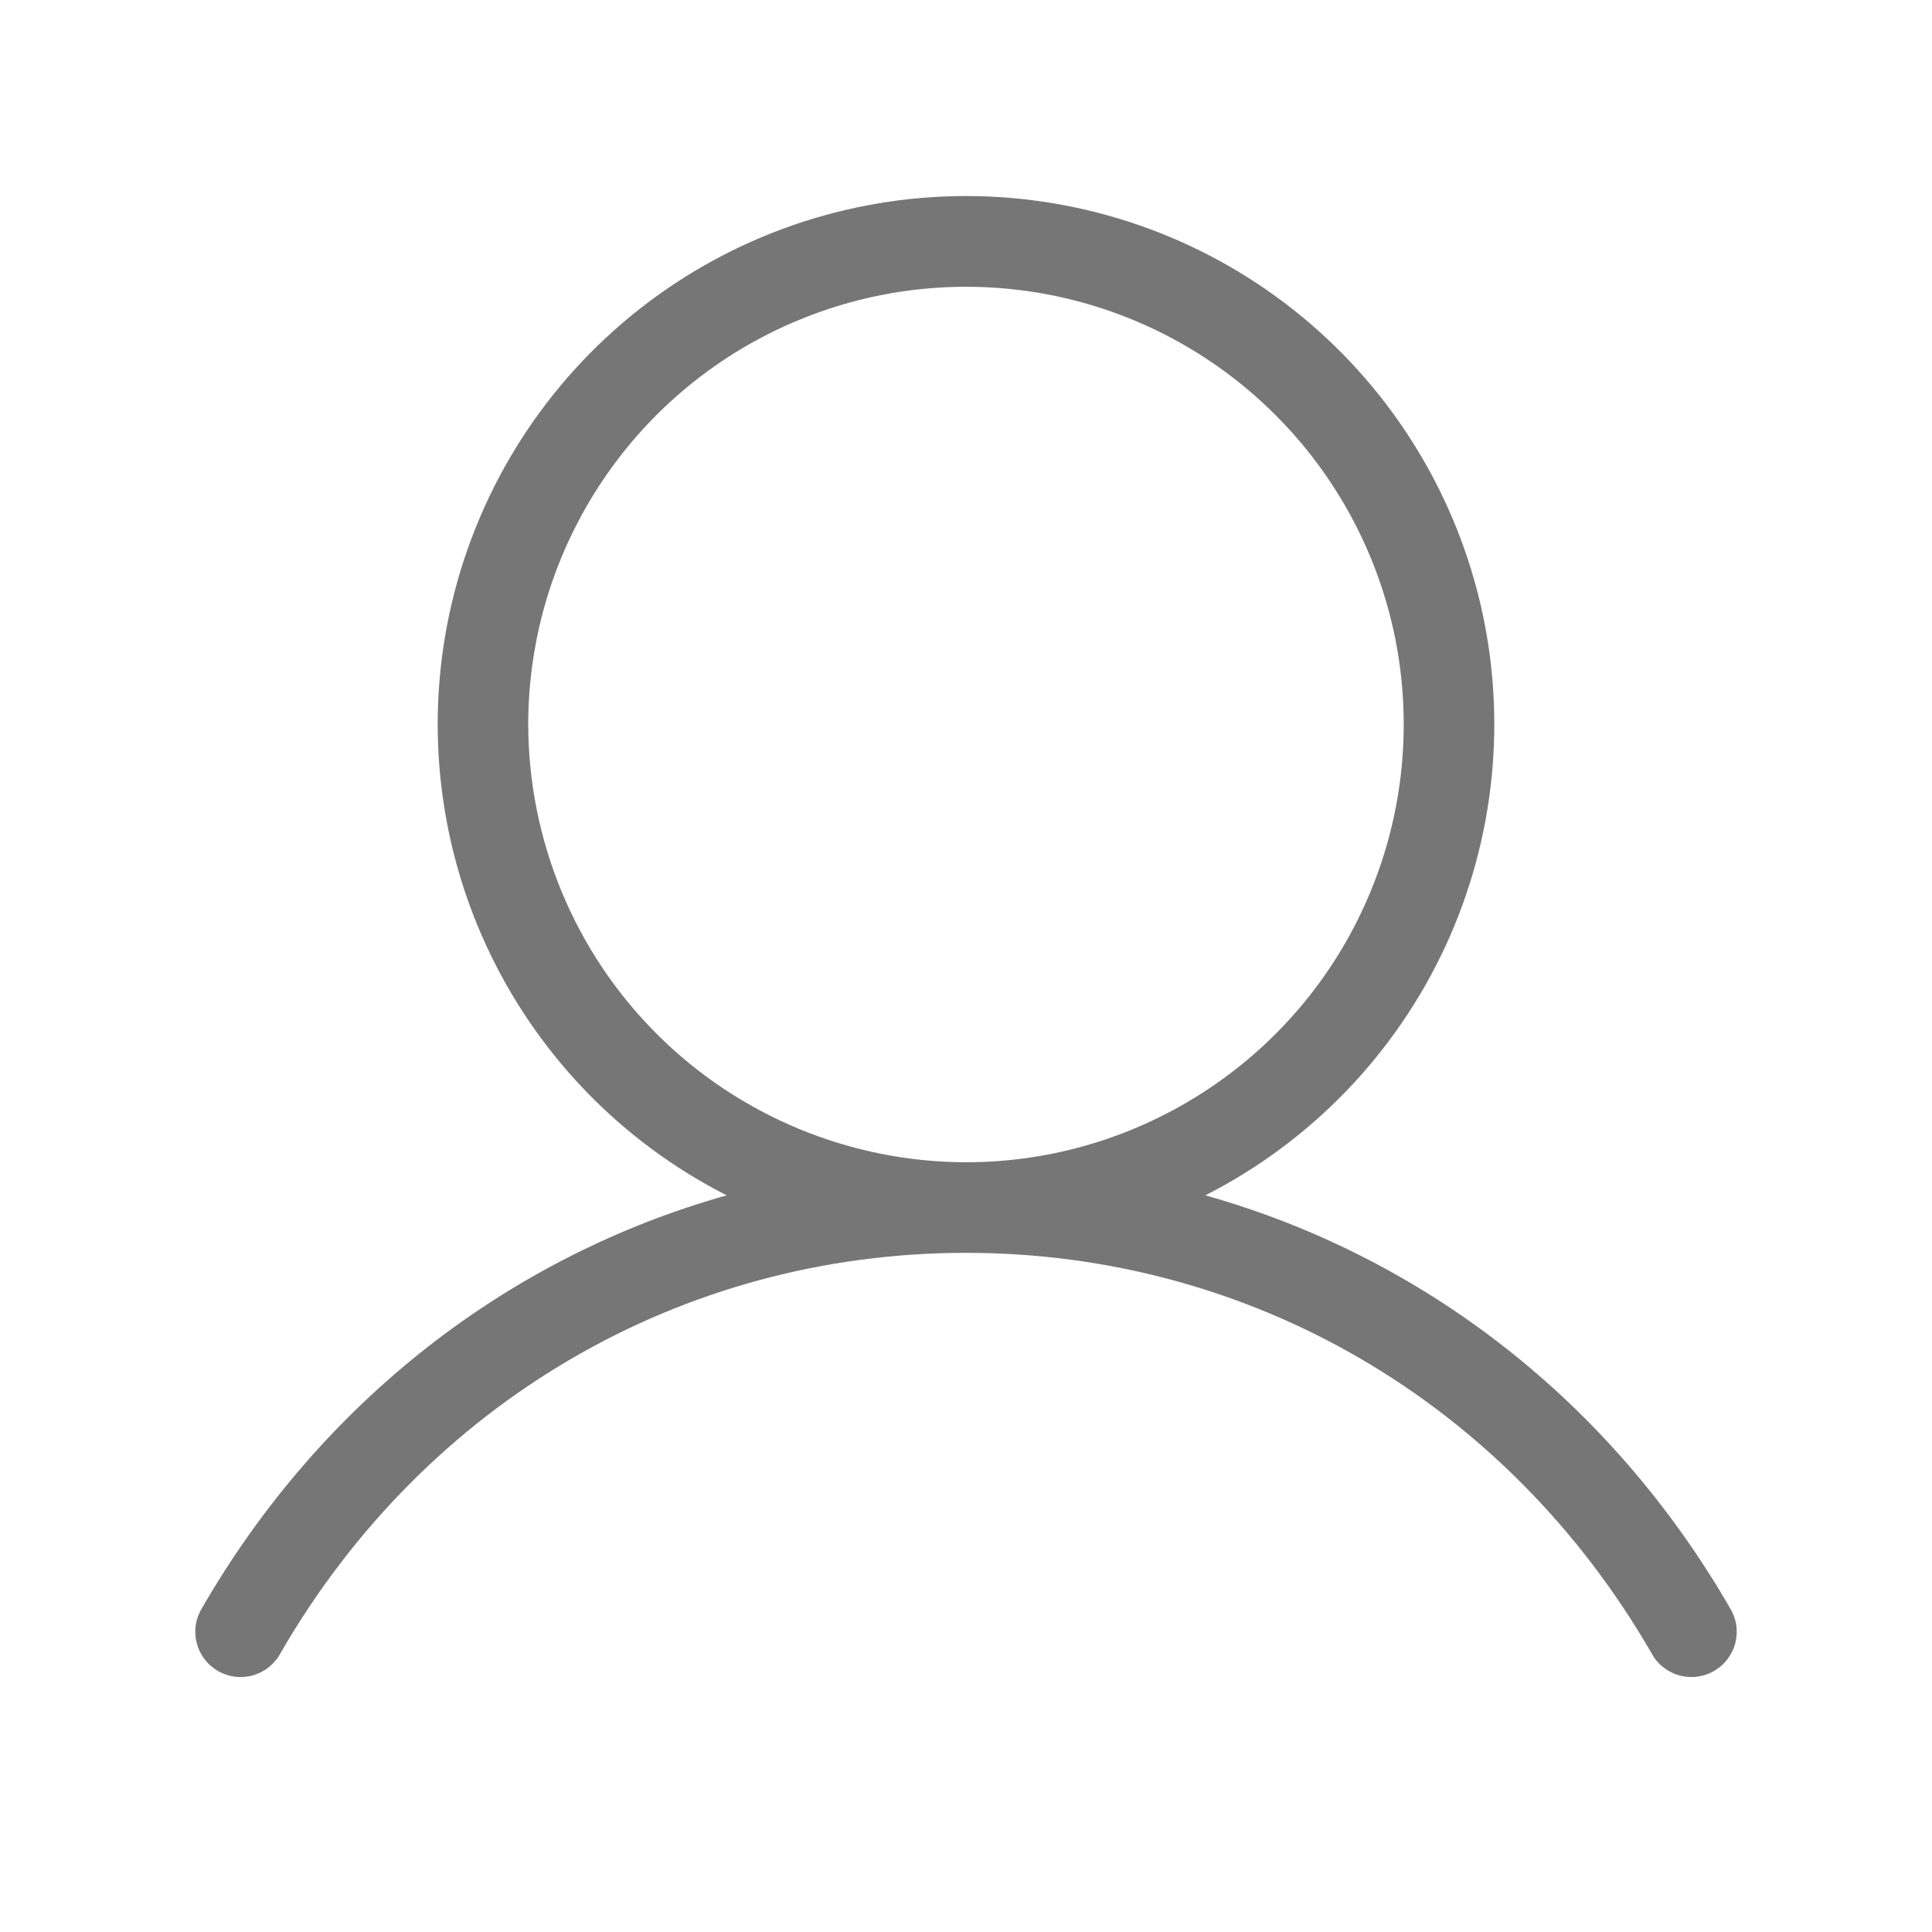
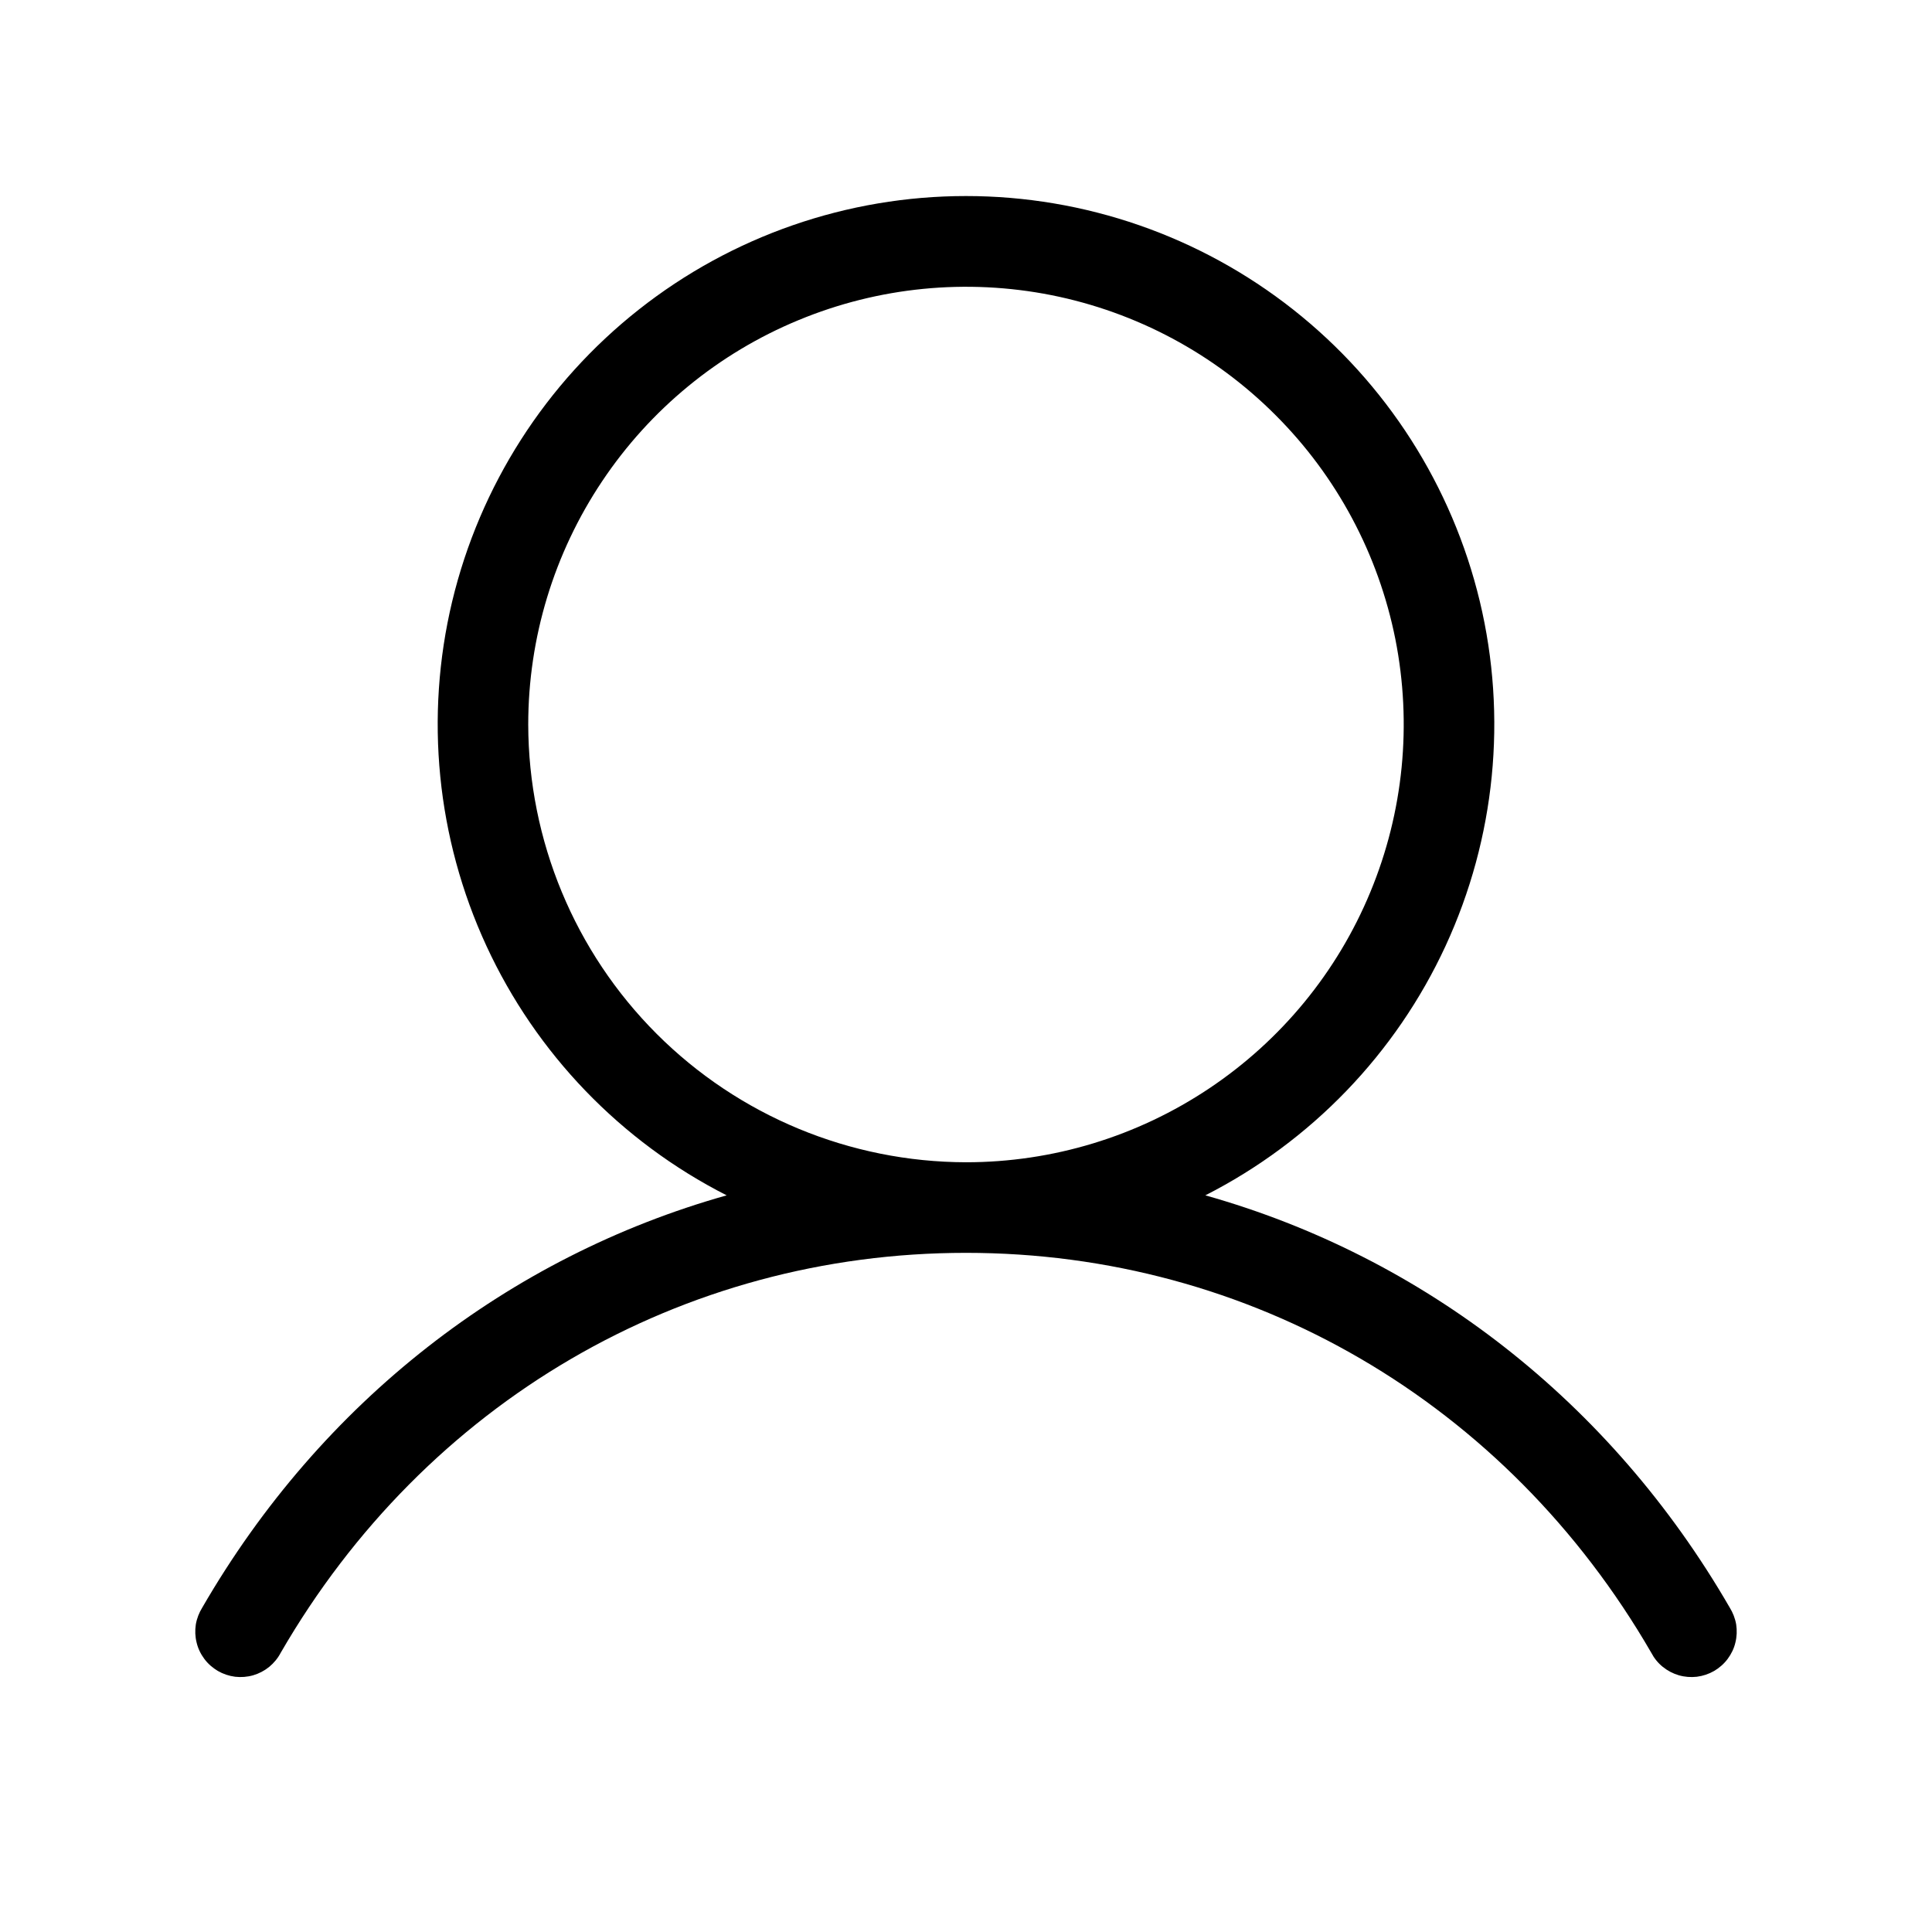
<svg xmlns="http://www.w3.org/2000/svg" width="17" height="17" viewBox="0 0 17 17" fill="none">
-   <path d="M15.22 14.145C14.17 12.33 12.522 11.057 10.606 10.518C11.537 10.044 12.282 9.271 12.72 8.323C13.158 7.375 13.264 6.306 13.021 5.291C12.777 4.275 12.199 3.371 11.379 2.724C10.559 2.077 9.545 1.725 8.5 1.725C7.455 1.725 6.441 2.077 5.621 2.724C4.801 3.371 4.223 4.275 3.979 5.291C3.736 6.306 3.842 7.375 4.28 8.323C4.718 9.271 5.462 10.044 6.394 10.518C4.478 11.057 2.83 12.33 1.78 14.145C1.752 14.19 1.732 14.241 1.723 14.294C1.715 14.347 1.717 14.401 1.73 14.453C1.742 14.505 1.766 14.554 1.798 14.597C1.83 14.64 1.871 14.676 1.917 14.703C1.964 14.73 2.015 14.747 2.069 14.754C2.122 14.76 2.176 14.756 2.228 14.741C2.279 14.726 2.327 14.701 2.369 14.667C2.41 14.633 2.445 14.591 2.47 14.543C3.745 12.339 5.999 11.024 8.5 11.024C11.001 11.024 13.255 12.339 14.53 14.543C14.555 14.591 14.589 14.633 14.631 14.667C14.673 14.701 14.721 14.726 14.772 14.741C14.824 14.756 14.878 14.76 14.931 14.754C14.985 14.747 15.036 14.73 15.083 14.703C15.129 14.676 15.17 14.64 15.202 14.597C15.234 14.554 15.258 14.505 15.27 14.453C15.283 14.401 15.285 14.347 15.277 14.294C15.268 14.241 15.248 14.19 15.22 14.145ZM4.648 6.375C4.648 5.613 4.874 4.869 5.298 4.235C5.721 3.602 6.322 3.108 7.026 2.817C7.73 2.525 8.504 2.449 9.251 2.597C9.999 2.746 10.685 3.113 11.223 3.652C11.762 4.19 12.129 4.877 12.278 5.624C12.426 6.371 12.35 7.145 12.058 7.849C11.767 8.553 11.273 9.154 10.64 9.577C10.006 10.001 9.262 10.227 8.5 10.227C7.479 10.225 6.5 9.819 5.778 9.097C5.056 8.375 4.65 7.396 4.648 6.375Z" fill="#767676" />
+   <path d="M15.22 14.145C14.17 12.33 12.522 11.057 10.606 10.518C11.537 10.044 12.282 9.271 12.72 8.323C13.158 7.375 13.264 6.306 13.021 5.291C12.777 4.275 12.199 3.371 11.379 2.724C10.559 2.077 9.545 1.725 8.5 1.725C7.455 1.725 6.441 2.077 5.621 2.724C4.801 3.371 4.223 4.275 3.979 5.291C3.736 6.306 3.842 7.375 4.28 8.323C4.718 9.271 5.462 10.044 6.394 10.518C4.478 11.057 2.83 12.33 1.78 14.145C1.752 14.19 1.732 14.241 1.723 14.294C1.715 14.347 1.717 14.401 1.73 14.453C1.742 14.505 1.766 14.554 1.798 14.597C1.83 14.64 1.871 14.676 1.917 14.703C1.964 14.73 2.015 14.747 2.069 14.754C2.122 14.76 2.176 14.756 2.228 14.741C2.279 14.726 2.327 14.701 2.369 14.667C2.41 14.633 2.445 14.591 2.47 14.543C3.745 12.339 5.999 11.024 8.5 11.024C11.001 11.024 13.255 12.339 14.53 14.543C14.555 14.591 14.589 14.633 14.631 14.667C14.673 14.701 14.721 14.726 14.772 14.741C14.824 14.756 14.878 14.76 14.931 14.754C14.985 14.747 15.036 14.73 15.083 14.703C15.129 14.676 15.17 14.64 15.202 14.597C15.234 14.554 15.258 14.505 15.27 14.453C15.283 14.401 15.285 14.347 15.277 14.294C15.268 14.241 15.248 14.19 15.22 14.145ZM4.648 6.375C4.648 5.613 4.874 4.869 5.298 4.235C5.721 3.602 6.322 3.108 7.026 2.817C7.73 2.525 8.504 2.449 9.251 2.597C9.999 2.746 10.685 3.113 11.223 3.652C11.762 4.19 12.129 4.877 12.278 5.624C12.426 6.371 12.35 7.145 12.058 7.849C11.767 8.553 11.273 9.154 10.64 9.577C10.006 10.001 9.262 10.227 8.5 10.227C7.479 10.225 6.5 9.819 5.778 9.097C5.056 8.375 4.65 7.396 4.648 6.375Z" fill="currentColor" />
</svg>
